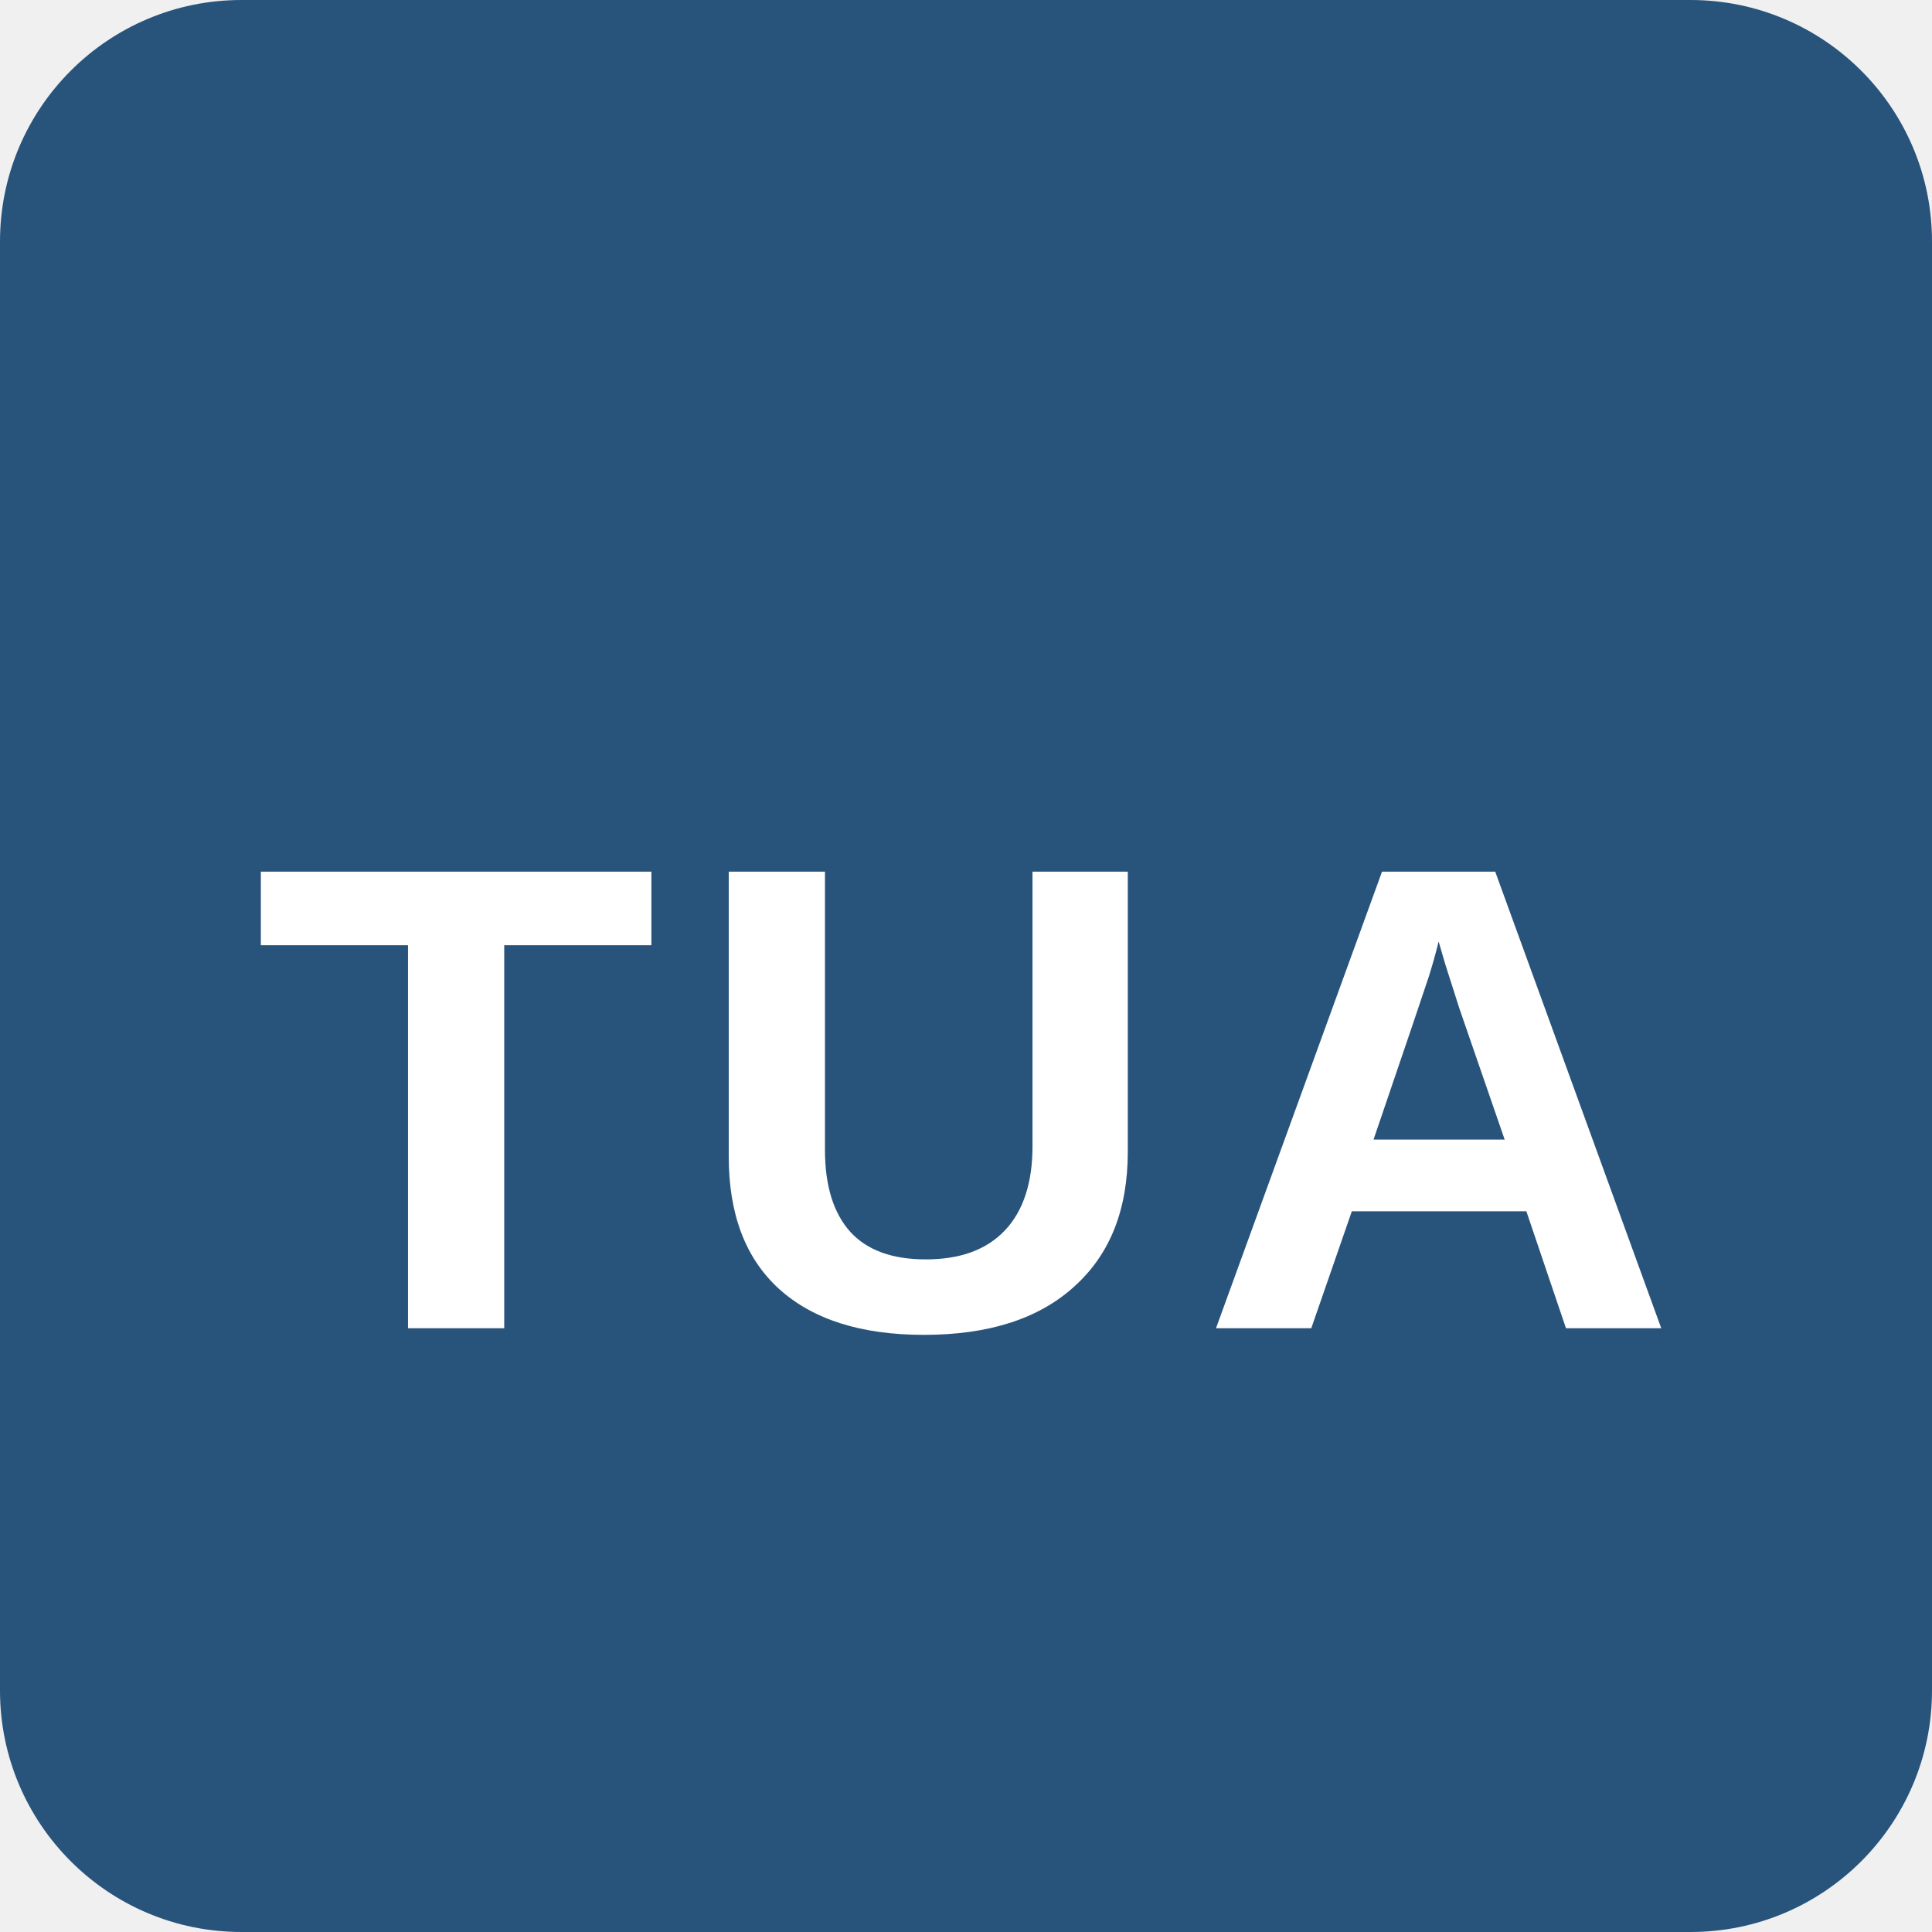
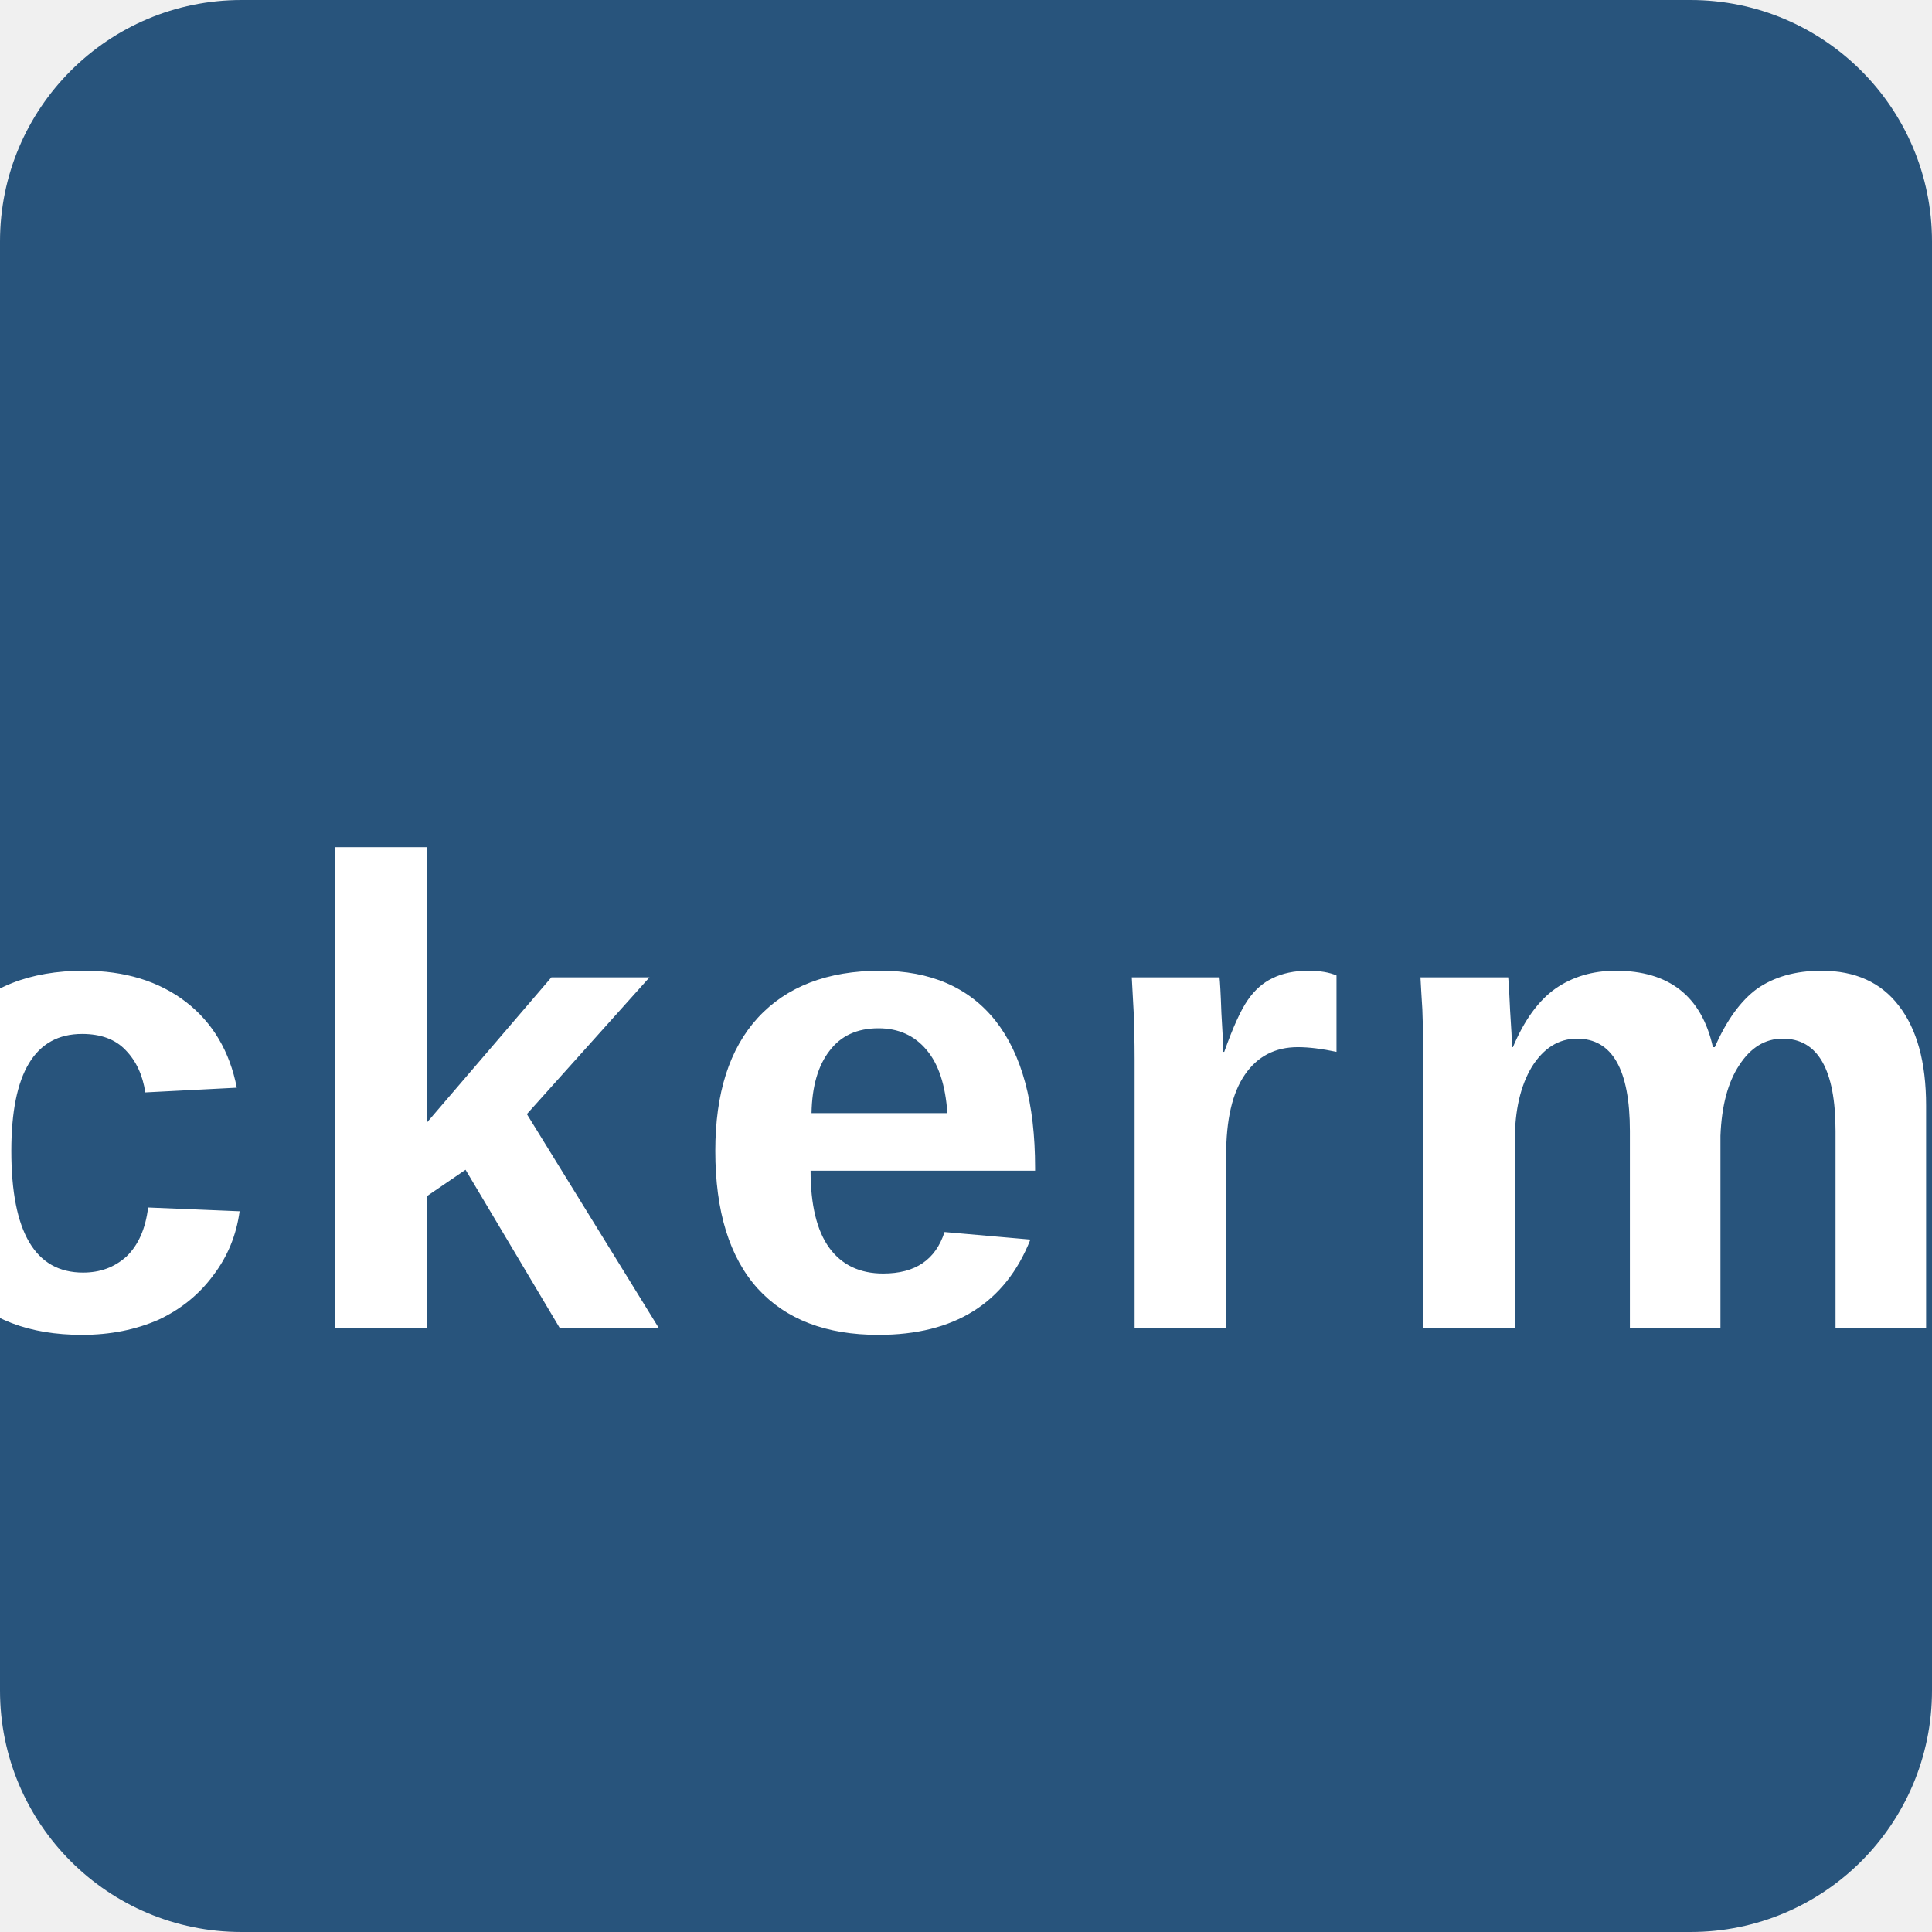
<svg xmlns="http://www.w3.org/2000/svg" width="32" height="32" viewBox="0 0 32 32" fill="none">
  <rect width="32" height="32" rx="4" fill="#28547C" />
-   <text x="16" y="22" font-family="Arial, Helvetica, sans-serif" font-size="11" font-weight="700" fill="white" text-anchor="middle" letter-spacing="0.5">TUA</text>
+   <text x="16" y="22" font-family="Arial, Helvetica, sans-serif" font-size="11" font-weight="700" fill="white" text-anchor="middle" letter-spacing="0.5">Stockermans</text>
</svg>
